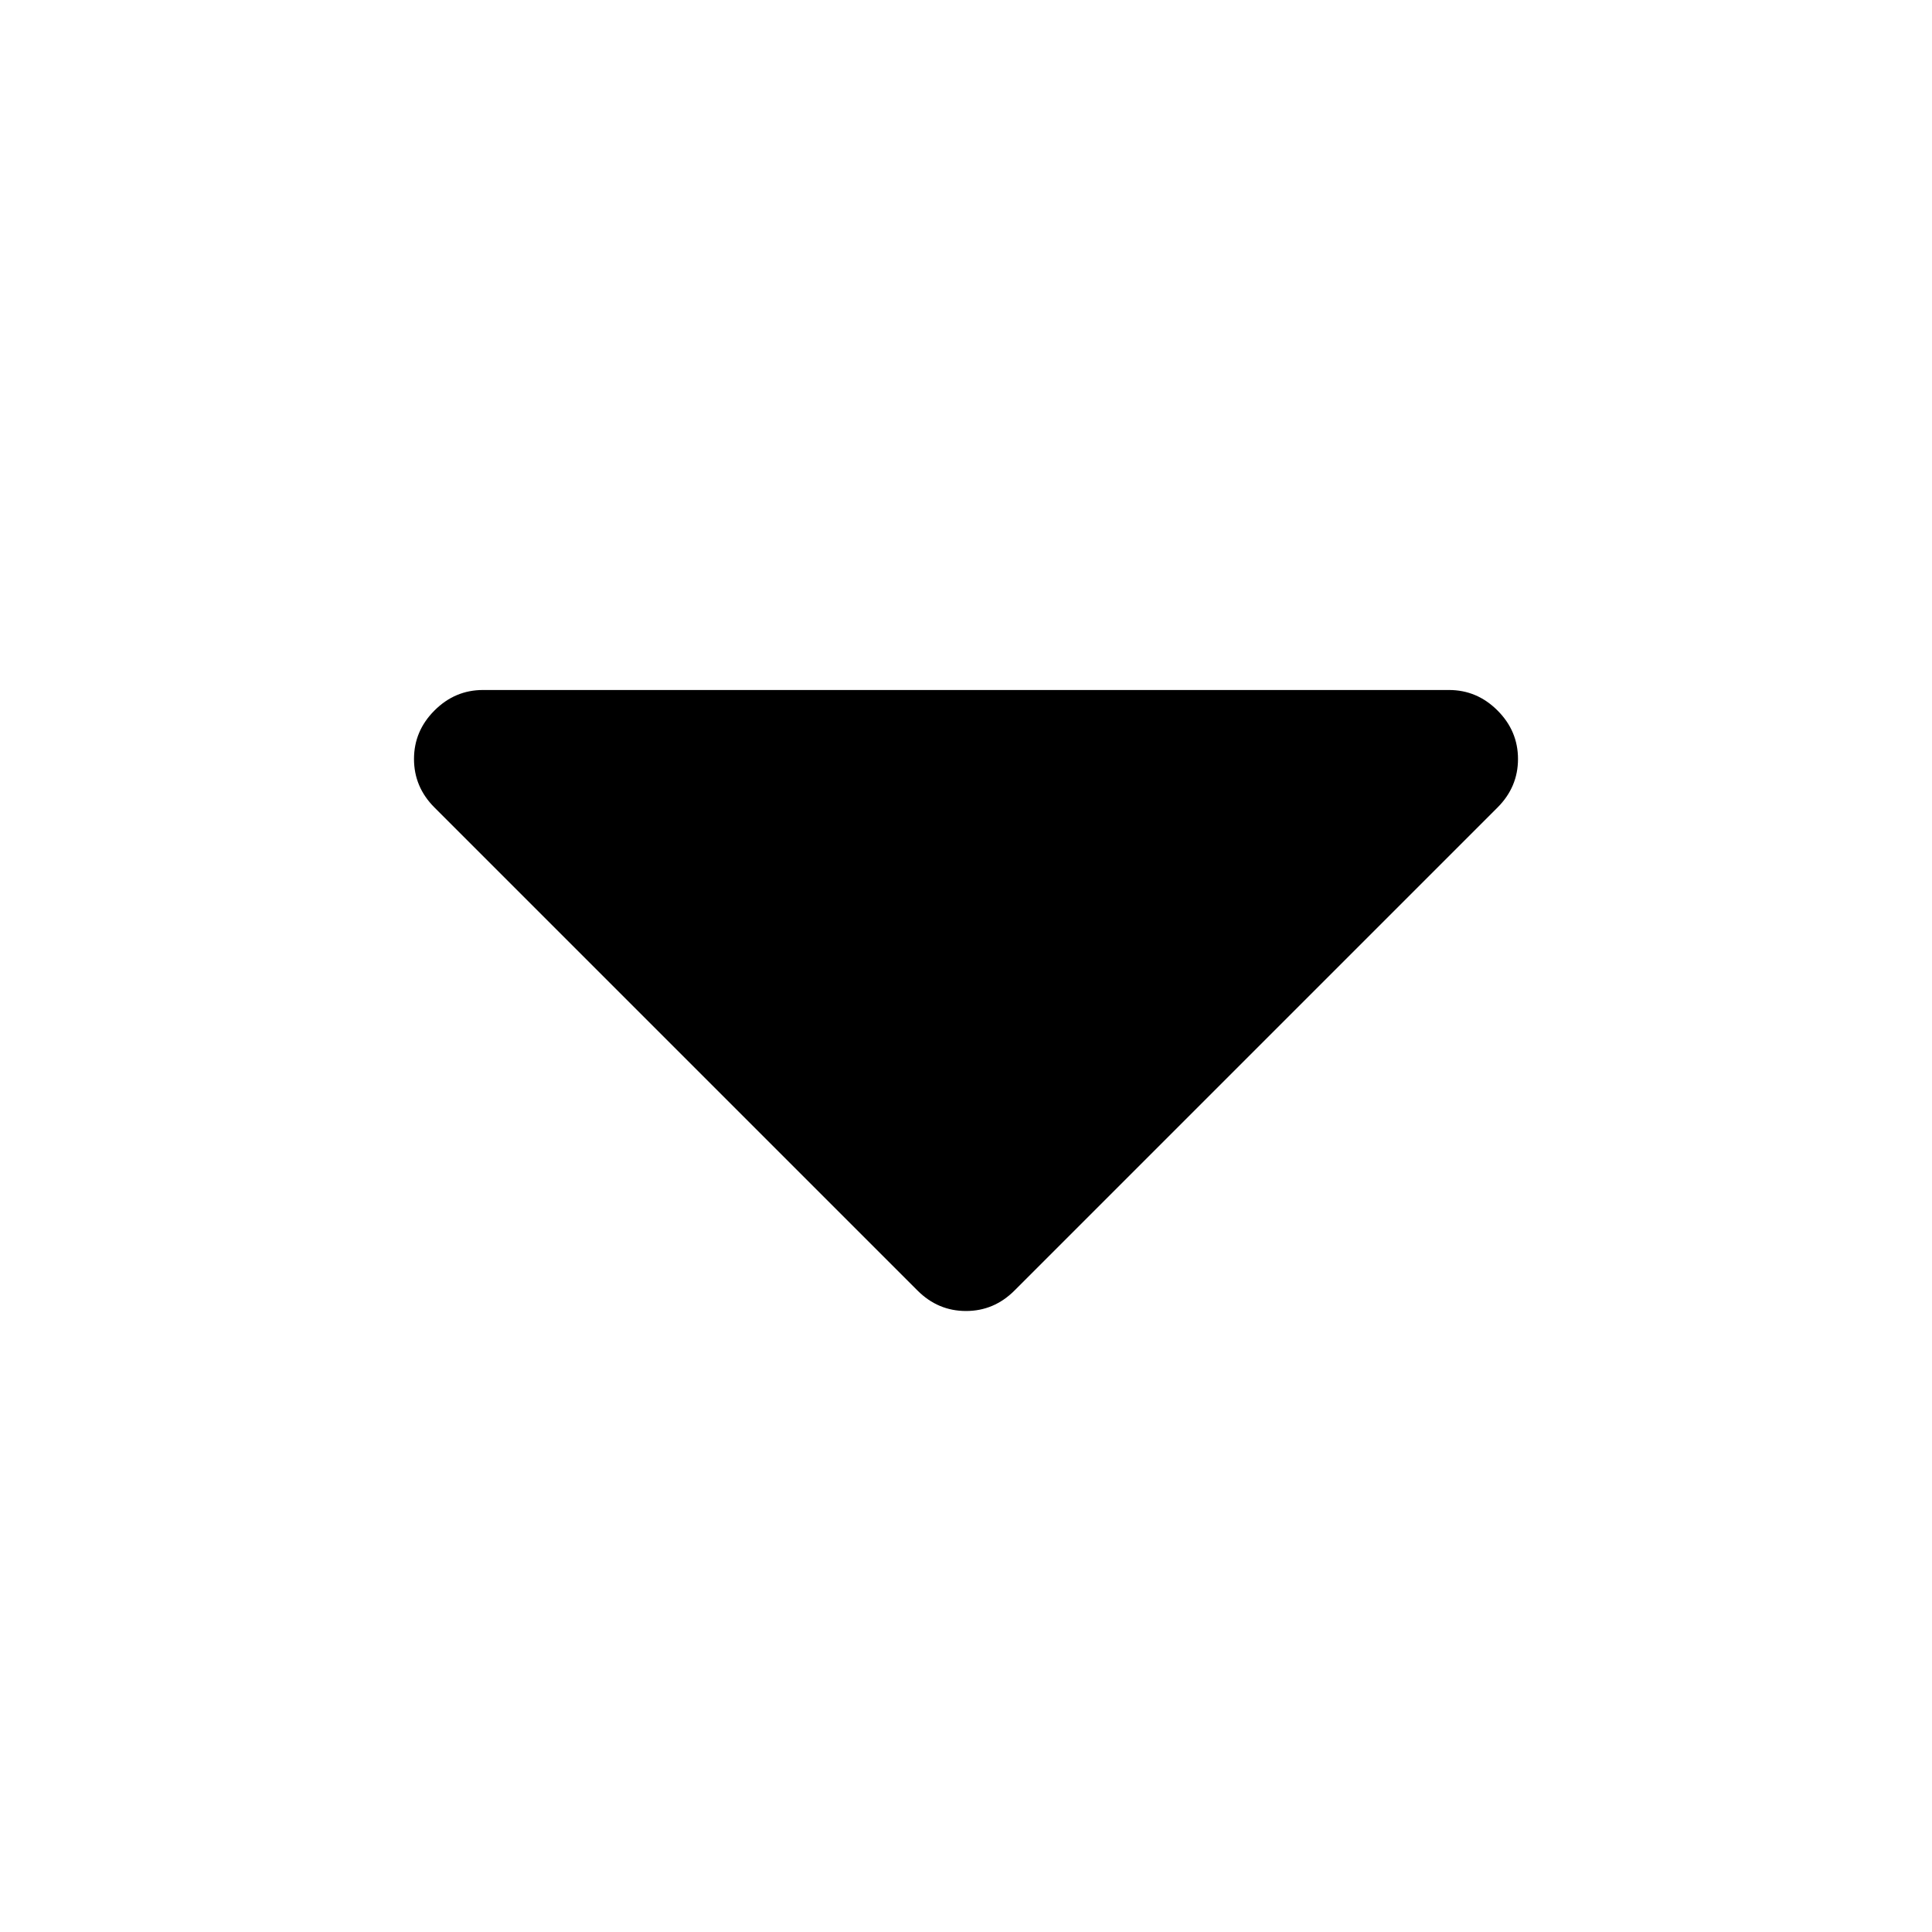
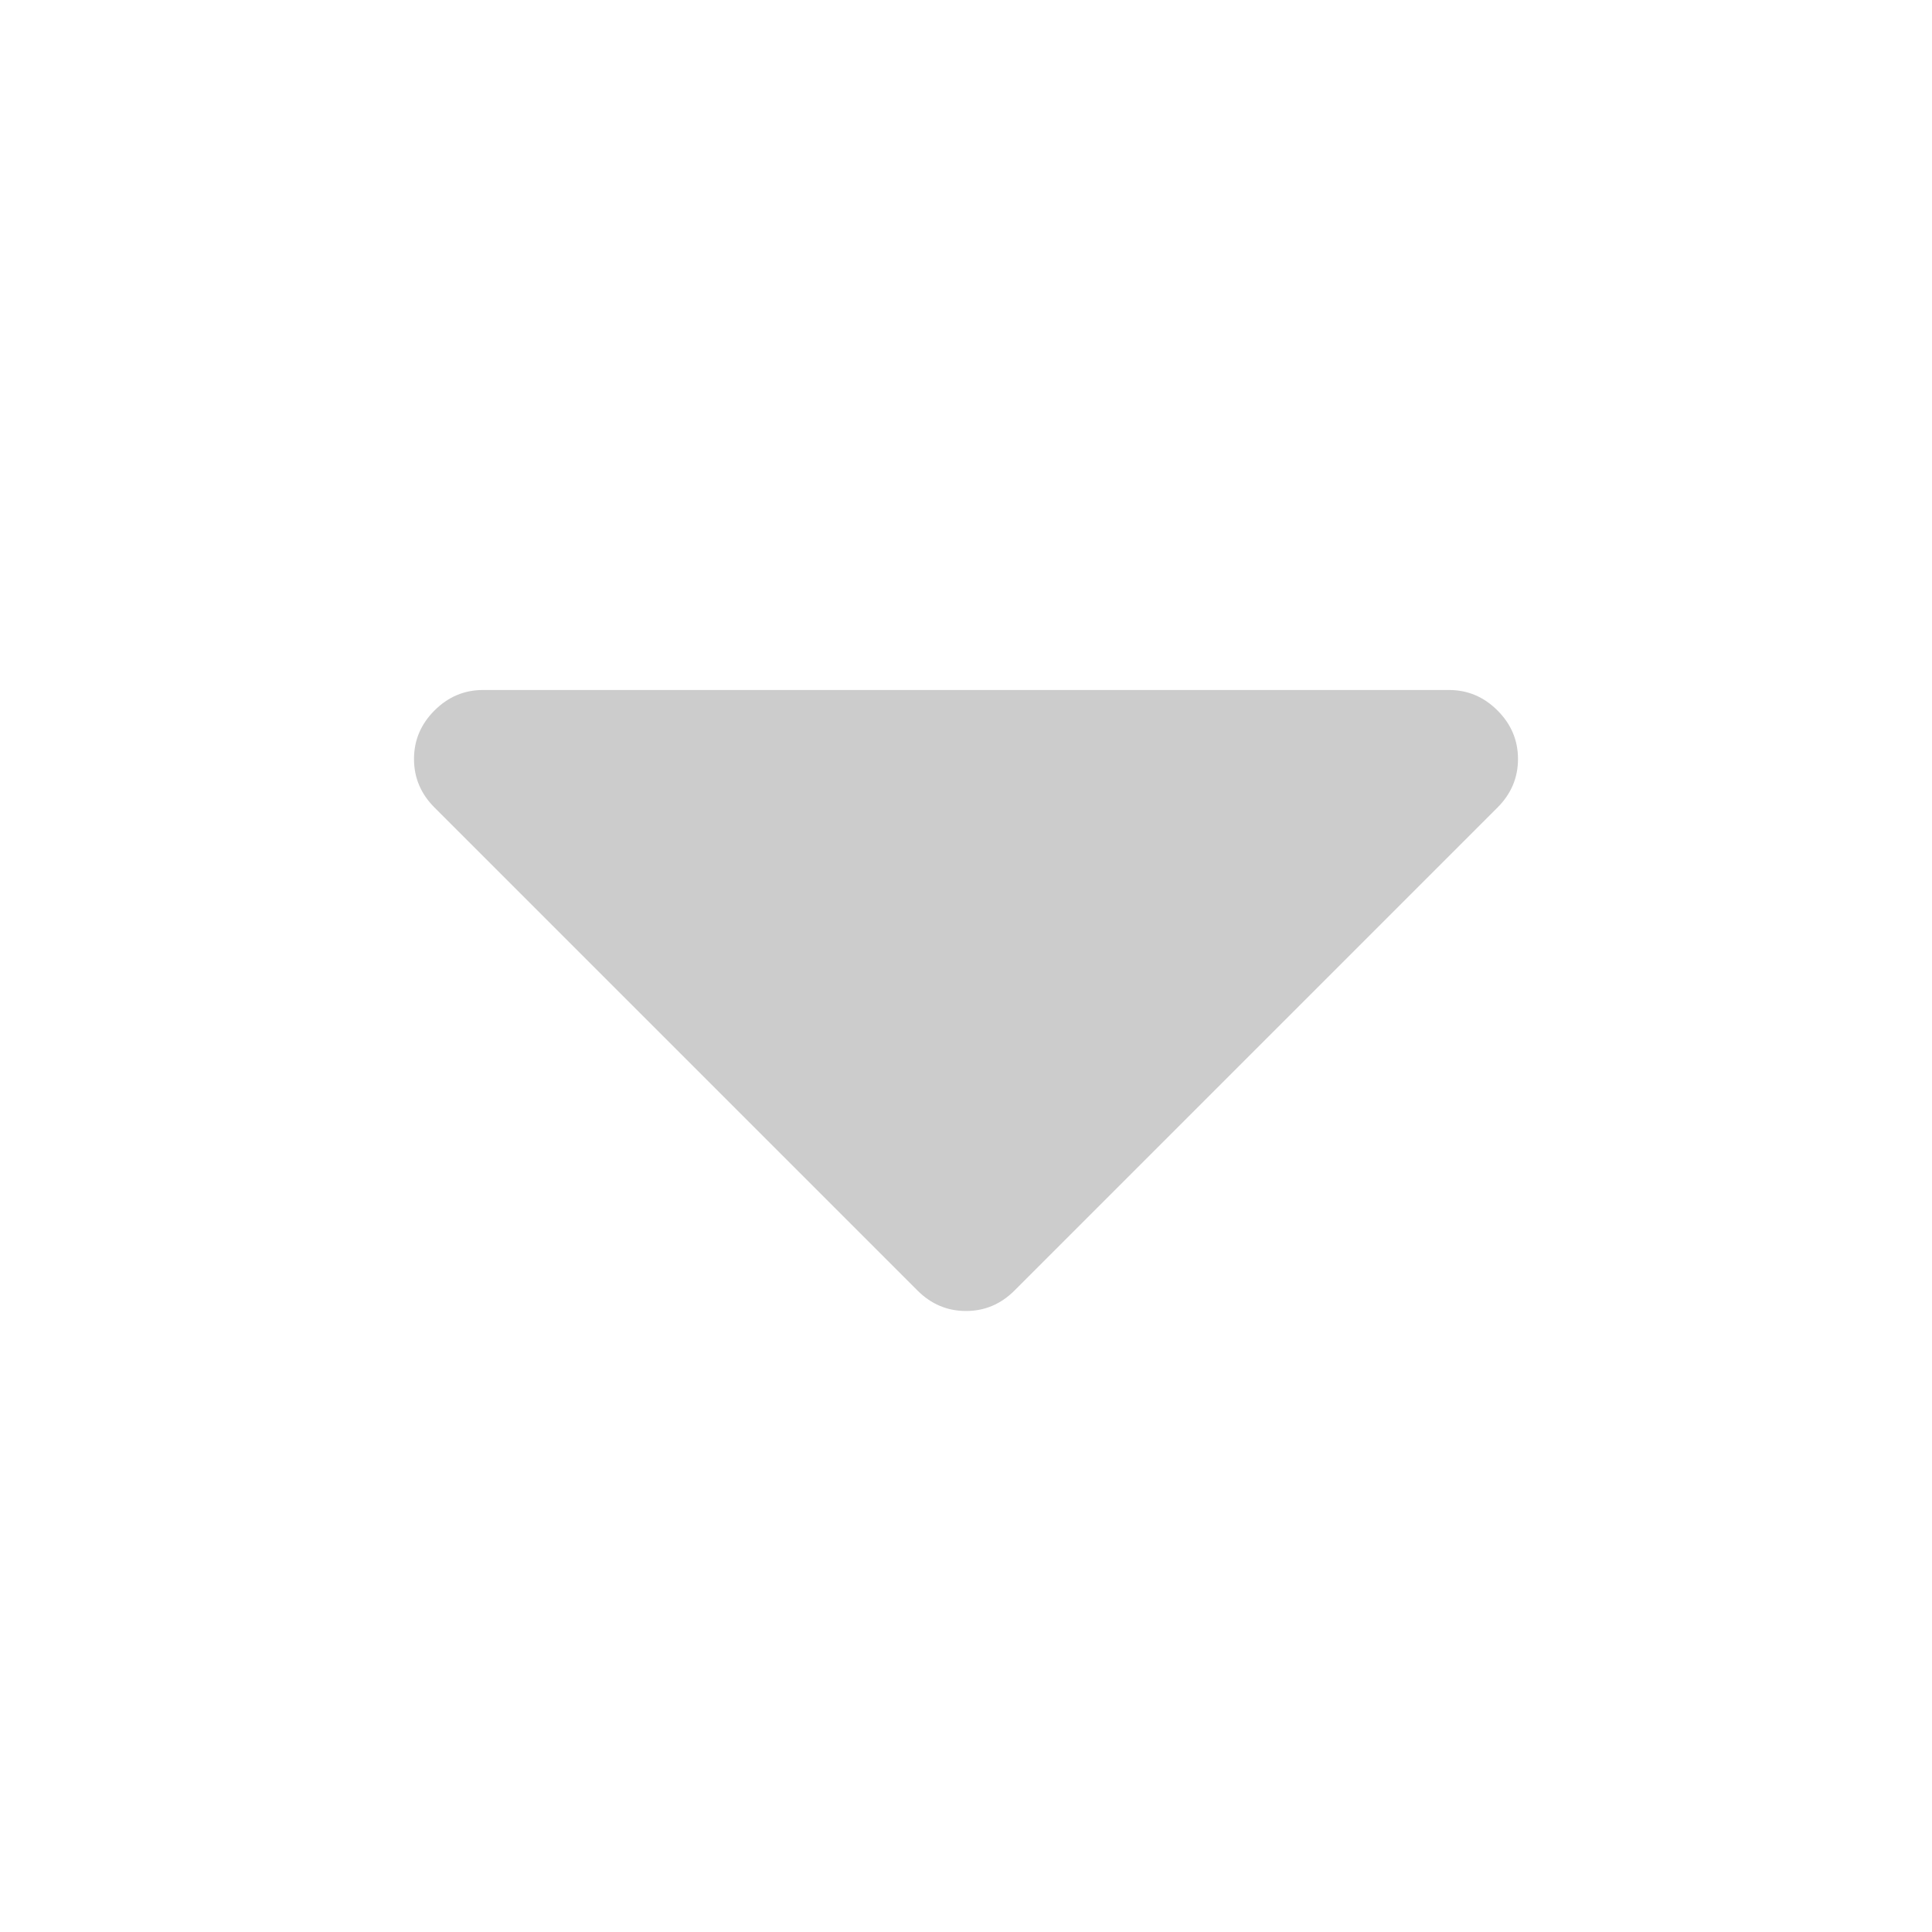
<svg xmlns="http://www.w3.org/2000/svg" width="1792" height="1792" viewBox="0 0 1792 1792">
-   <path d="M1408 704q0 26-19 45l-448 448q-19 19-45 19t-45-19l-448-448q-19-19-19-45t19-45 45-19h896q26 0 45 19t19 45z" />
+   <path d="M1408 704q0 26-19 45l-448 448q-19 19-45 19t-45-19l-448-448q-19-19-19-45t19-45 45-19h896q26 0 45 19t19 45z" fill="#cccccc" />
</svg>
